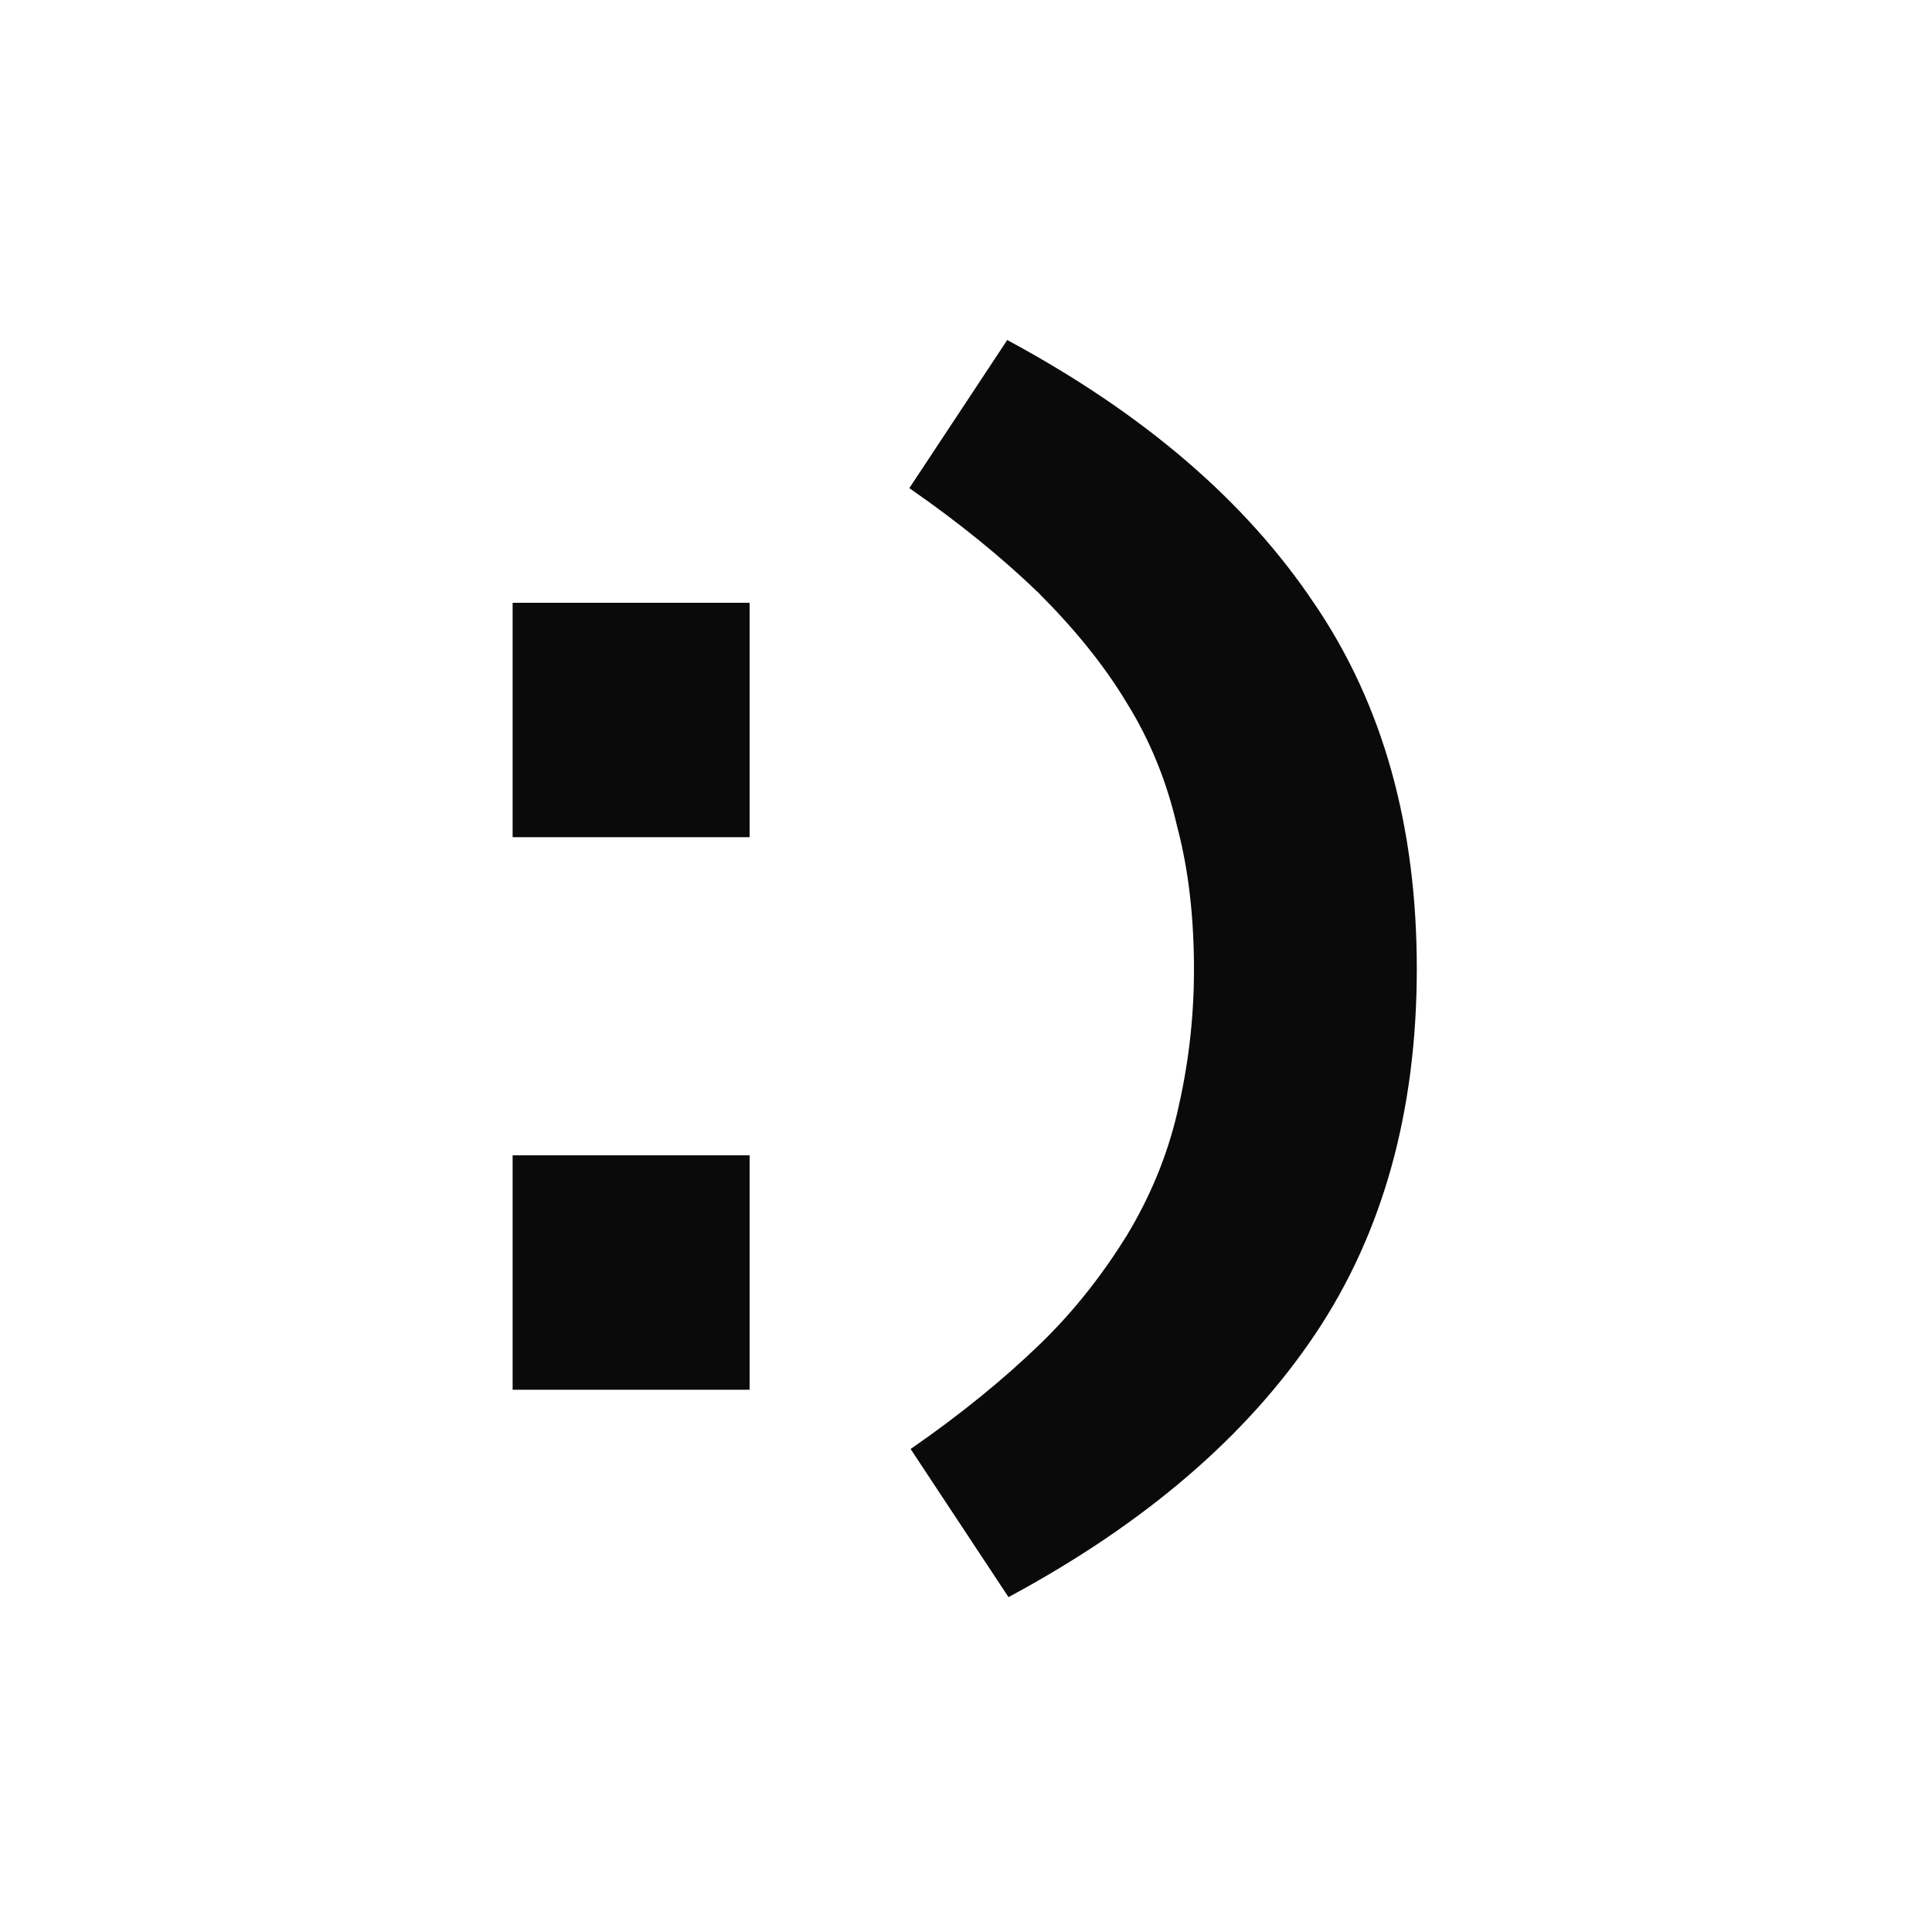
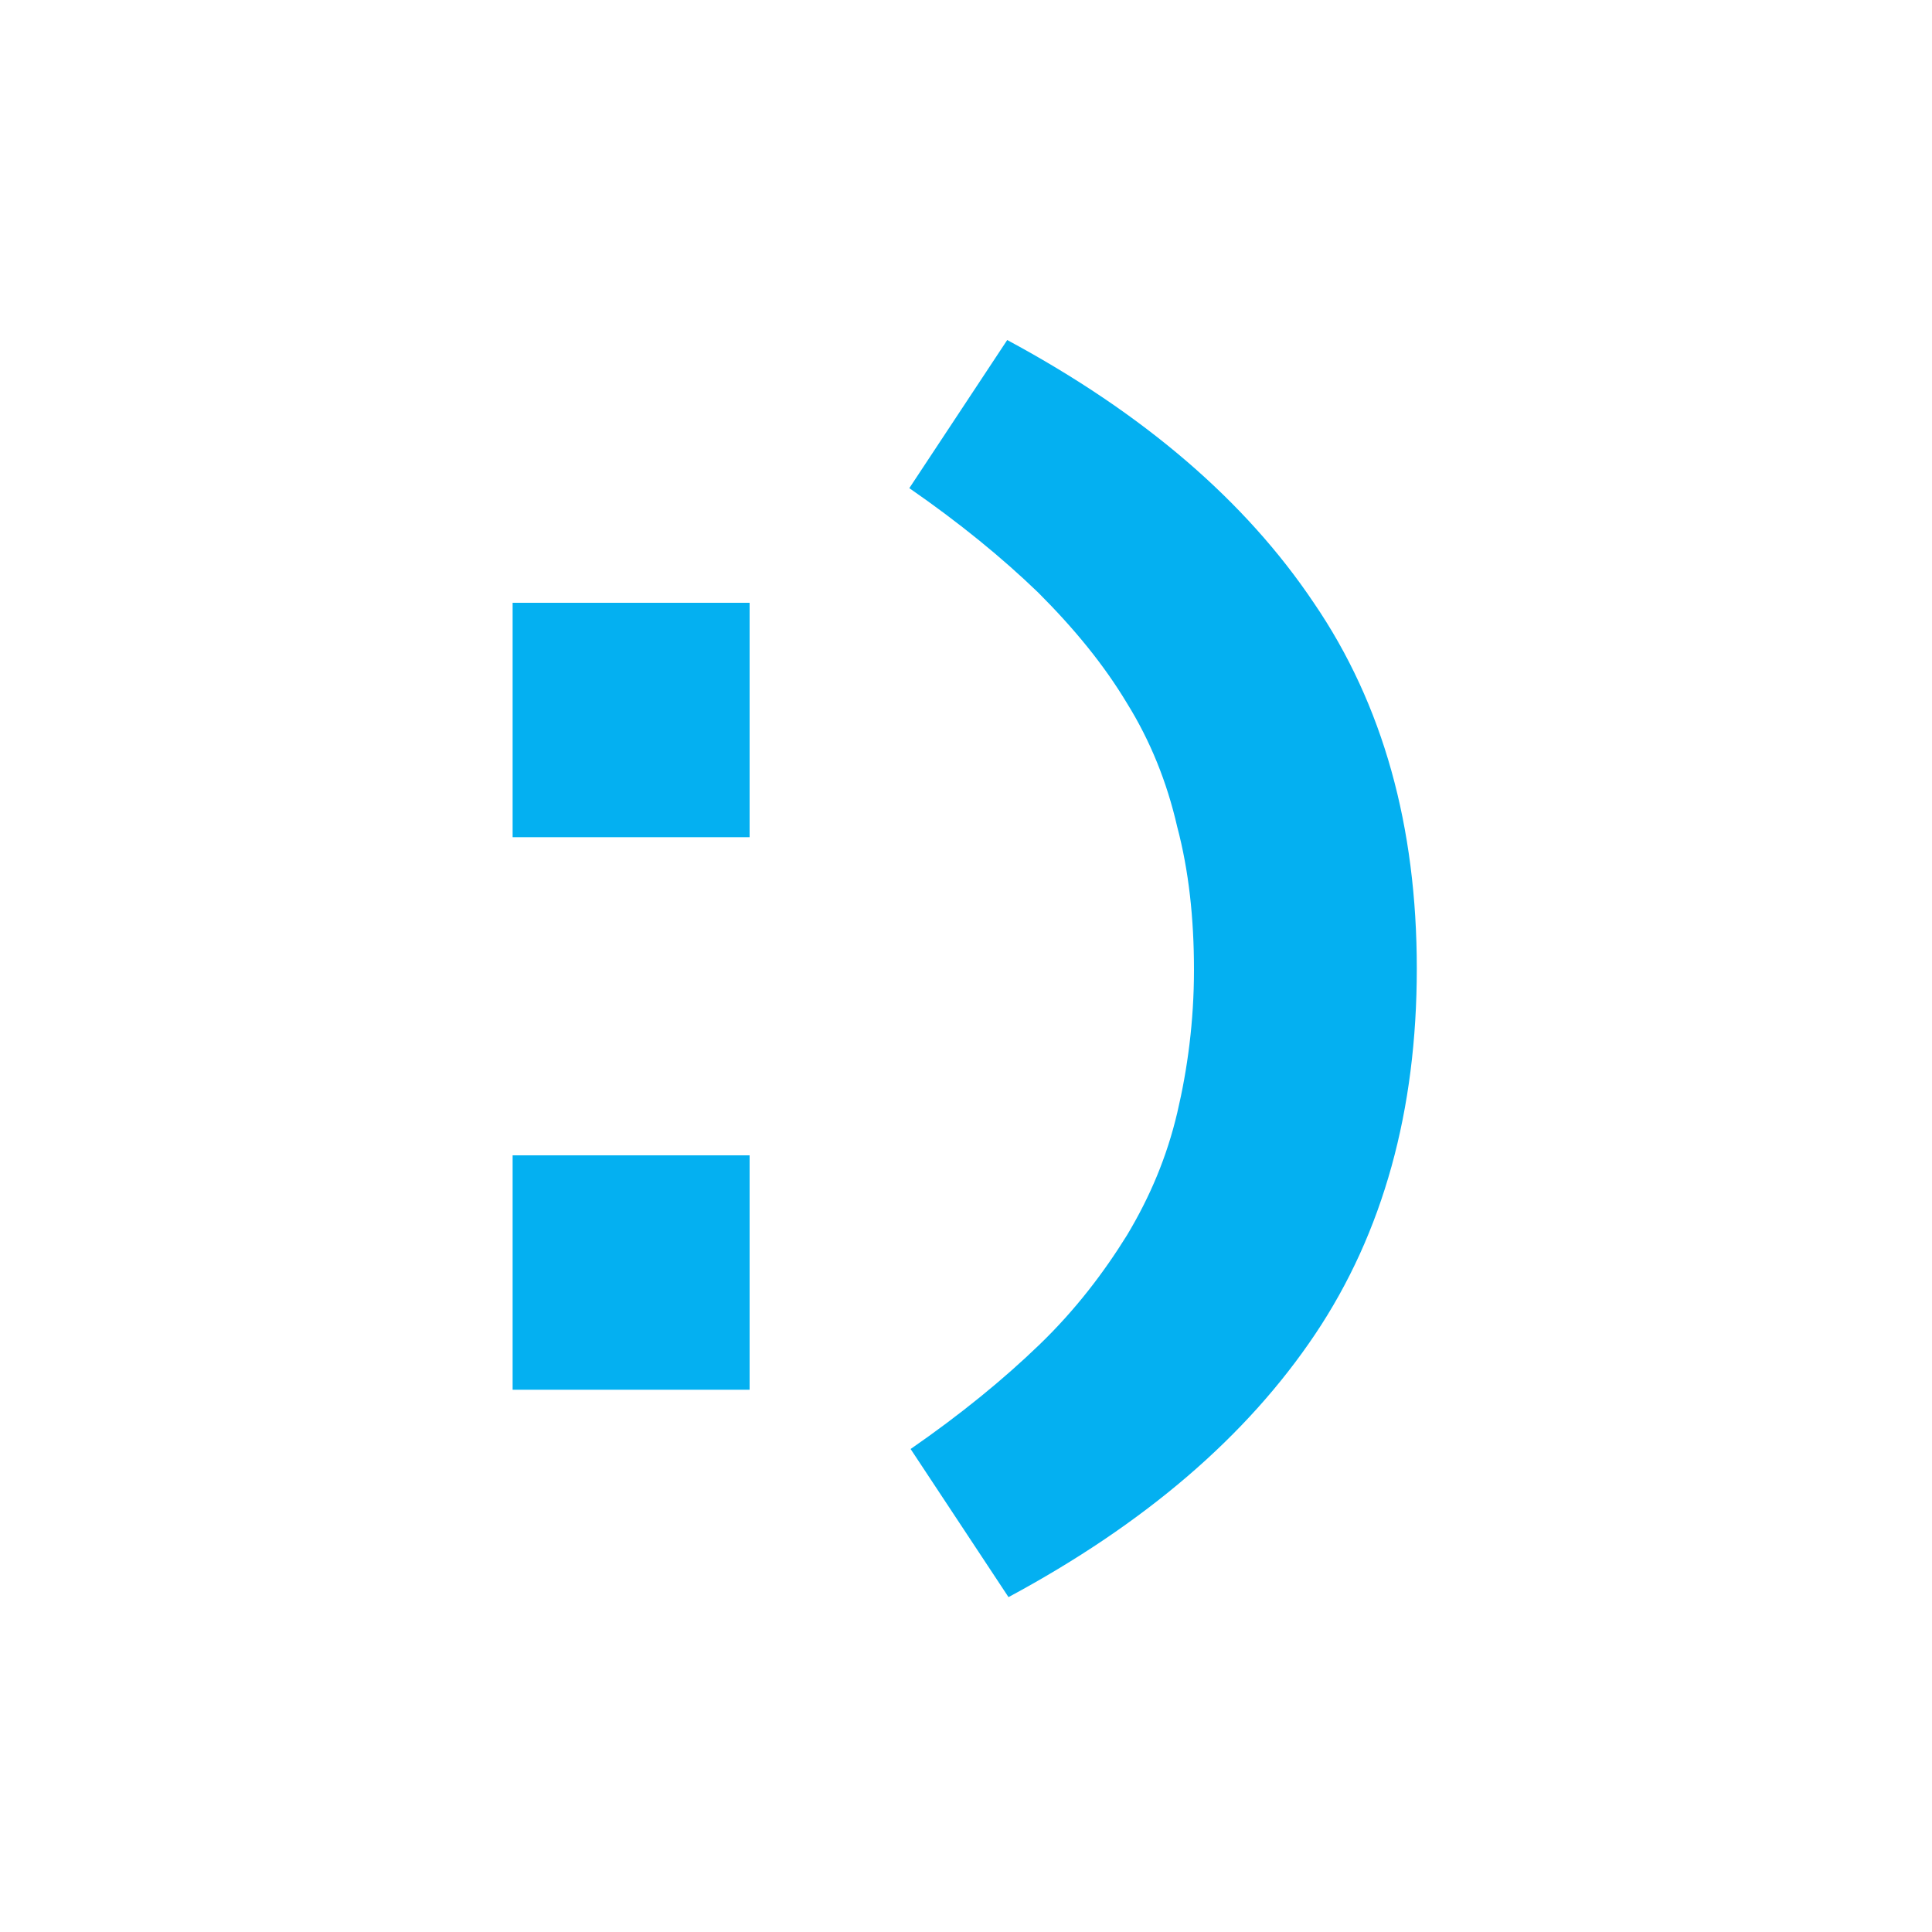
<svg xmlns="http://www.w3.org/2000/svg" version="1.1" id="Layer_1" x="0px" y="0px" height="150px" width="150px" viewBox="0 0 15 15" style="enable-background:new 0 0 15 15;" xml:space="preserve">
  <style type="text/css">
- 	.st0{fill:#0a0a0a;}
+ 	.st0{fill:#04b0f1;}
</style>
  <g>
    <path class="st0" d="M3.98,6.51V4.68h1.84v1.82H3.98z M3.98,10.79V8.97h1.84v1.82H3.98z" />
    <path class="st0" d="M10.21,10.36c-0.53,0.79-1.32,1.47-2.38,2.04l-0.76-1.15c0.39-0.27,0.72-0.54,1-0.81   c0.28-0.27,0.5-0.56,0.68-0.85c0.18-0.3,0.31-0.61,0.39-0.95s0.13-0.71,0.13-1.11c0-0.4-0.04-0.77-0.13-1.11   C9.06,6.07,8.93,5.75,8.75,5.46C8.57,5.16,8.34,4.88,8.06,4.6c-0.28-0.27-0.61-0.54-1-0.81l0.76-1.15   c1.06,0.57,1.85,1.25,2.38,2.04C10.74,5.47,11,6.42,11,7.52C11,8.62,10.74,9.57,10.21,10.36z" />
  </g>
</svg>
